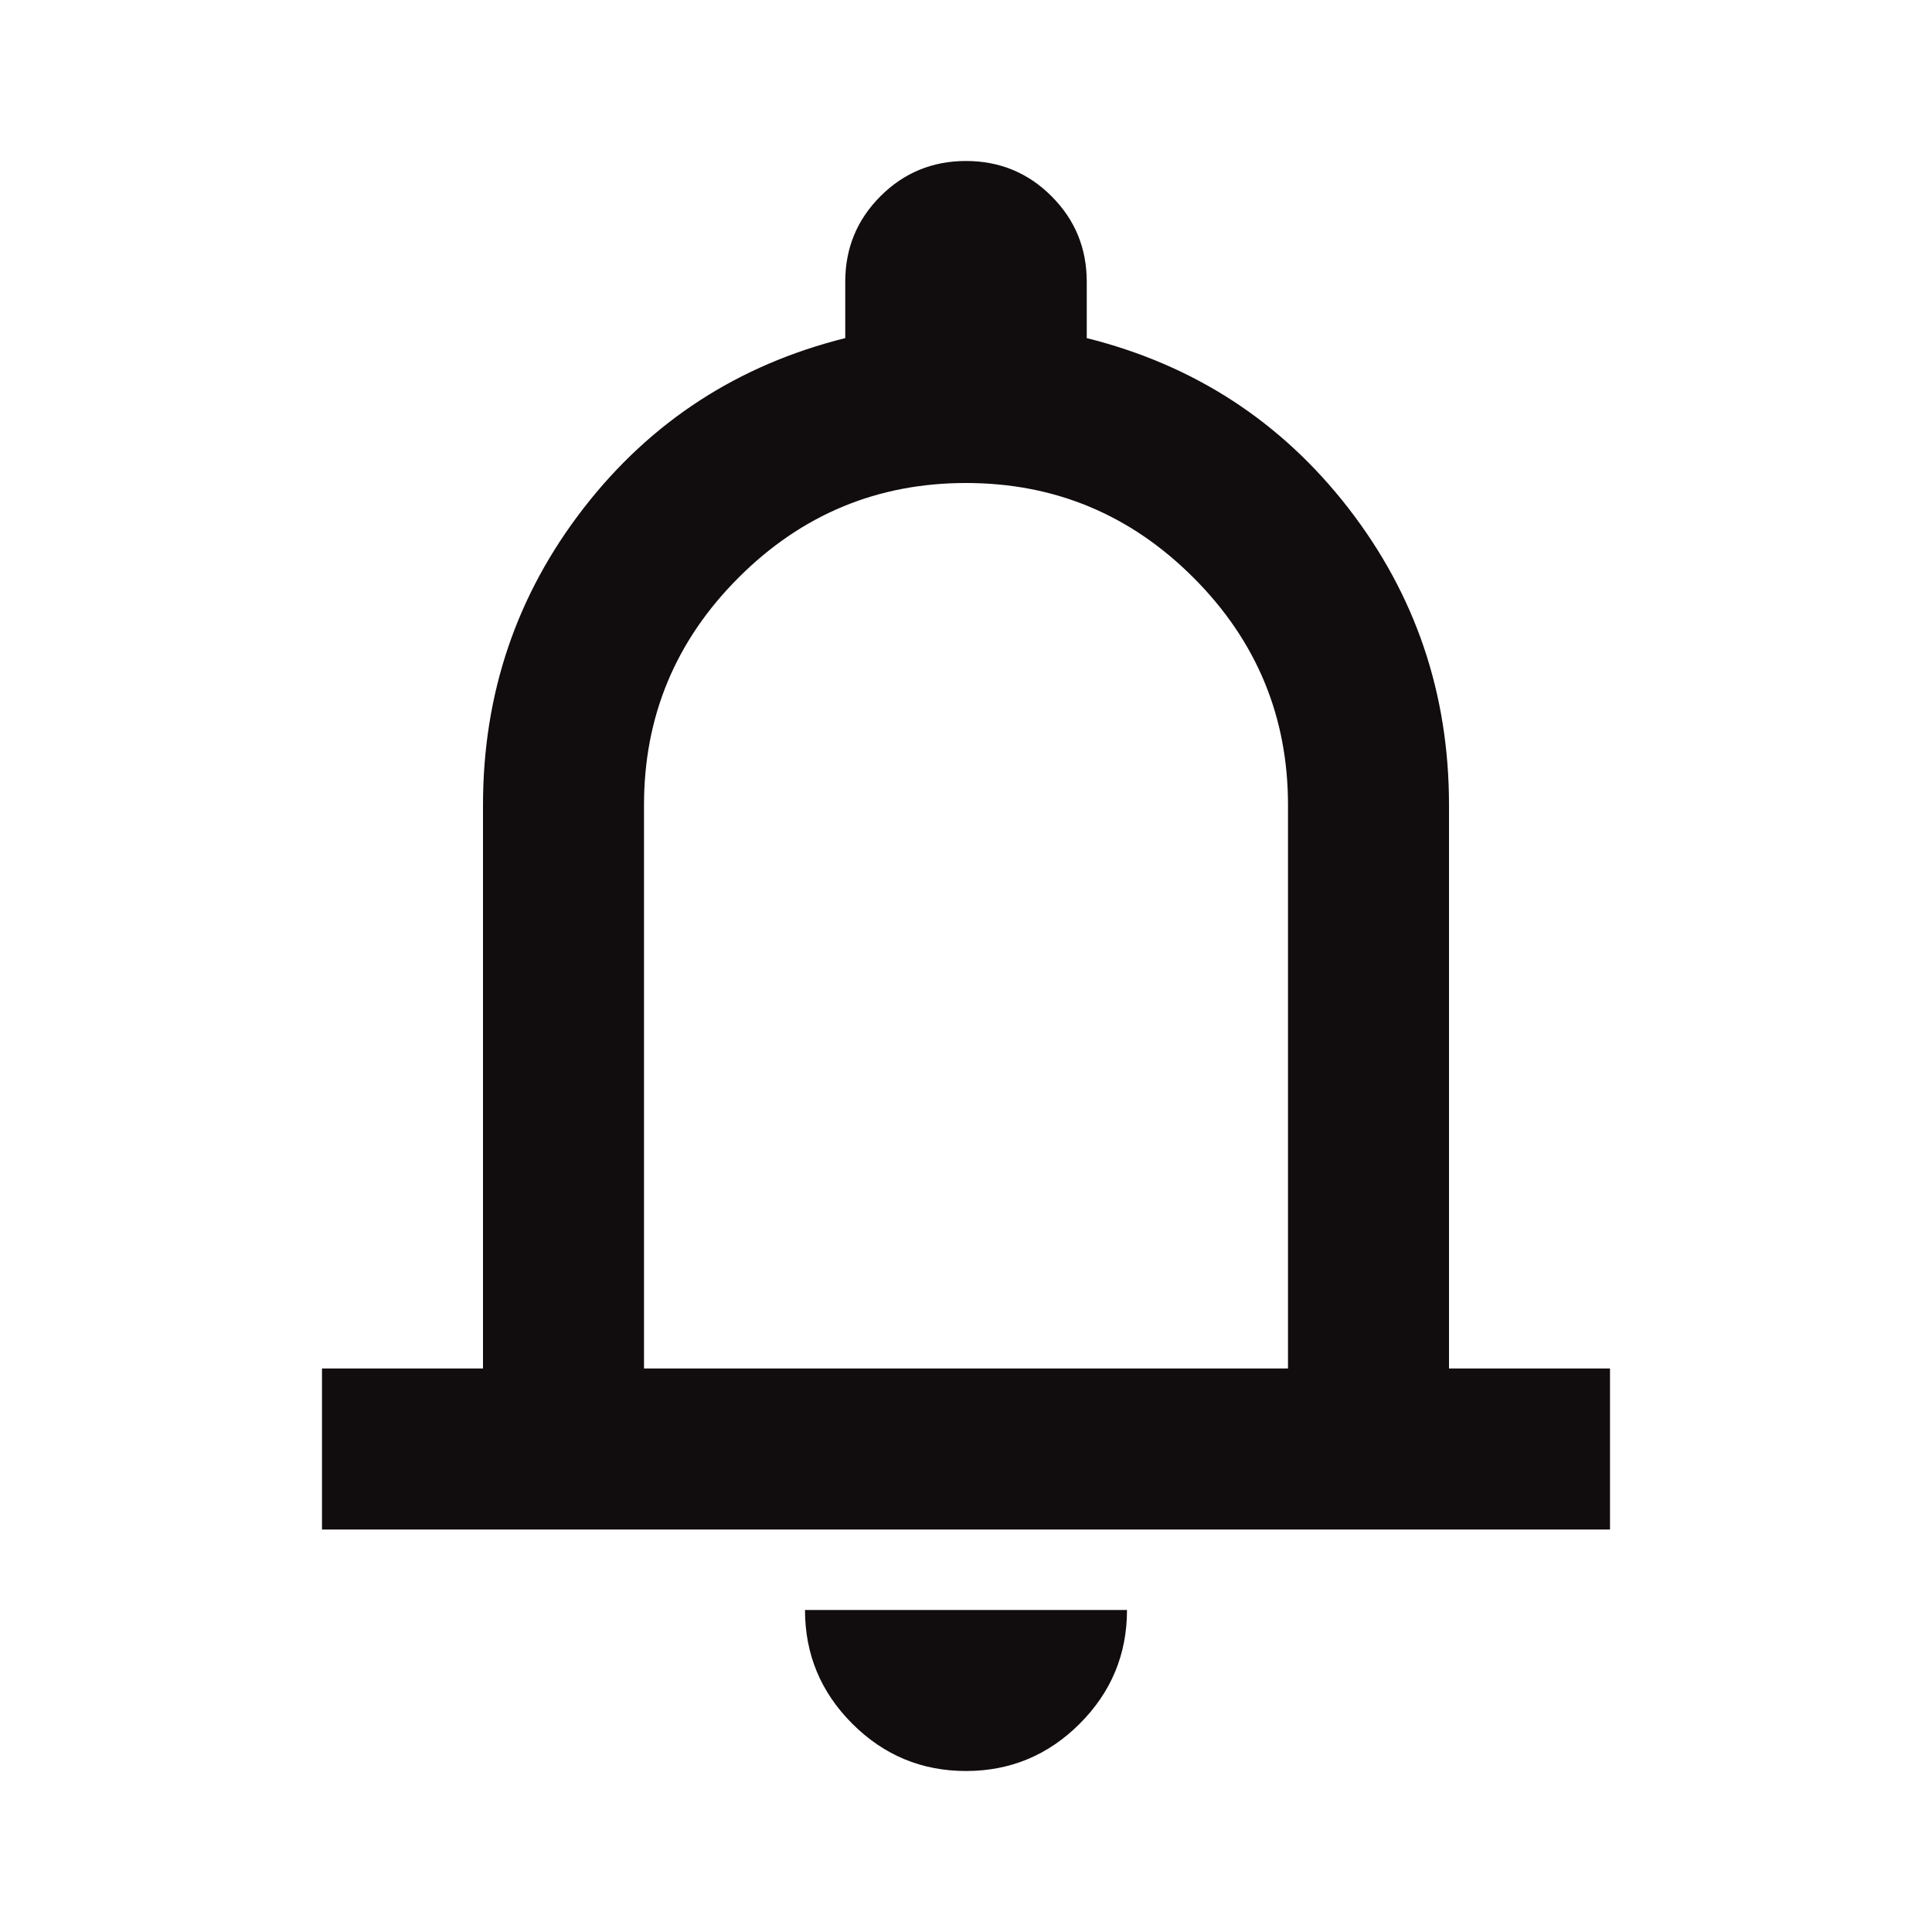
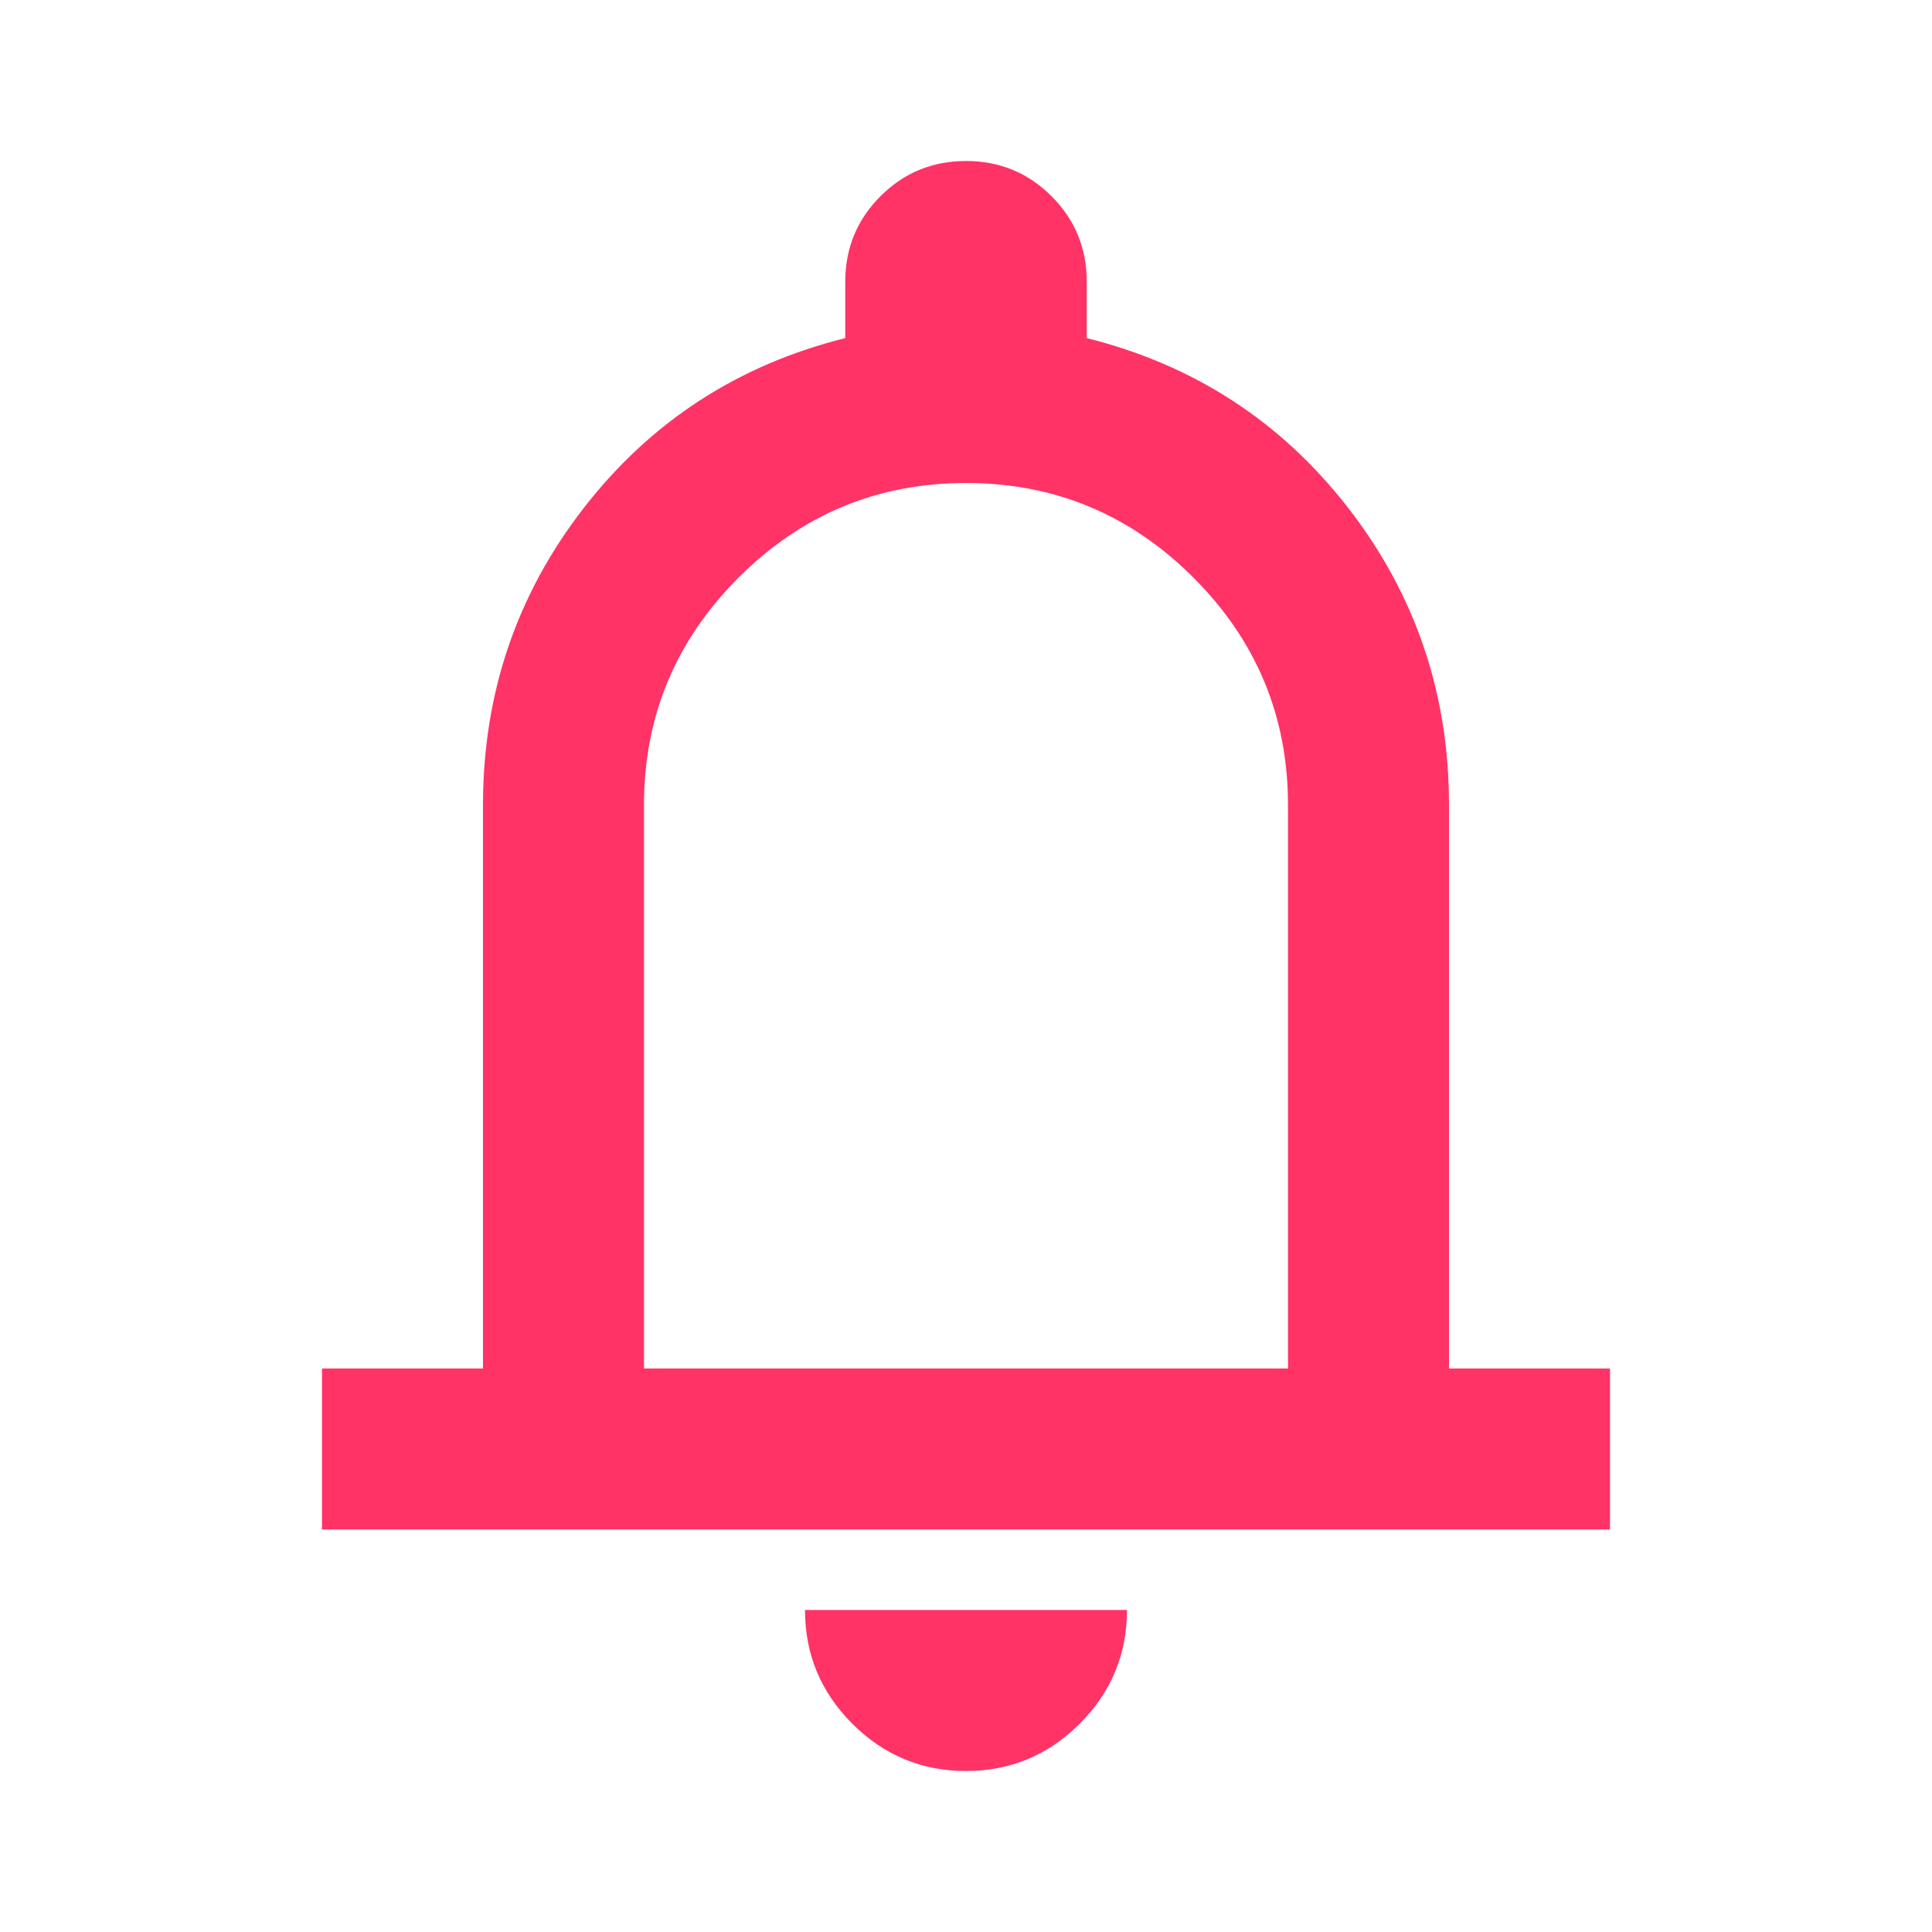
- <svg xmlns="http://www.w3.org/2000/svg" height="24px" viewBox="0 -960 960 960" width="24px" fill="#110c0d">
+ <svg xmlns="http://www.w3.org/2000/svg" height="24px" viewBox="0 -960 960 960" width="24px" fill="#FF3366">
  <path d="M160-200v-80h80v-280q0-83 50-147.5T420-792v-28q0-25 17.5-42.5T480-880q25 0 42.5 17.5T540-820v28q80 20 130 84.5T720-560v280h80v80H160Zm320-300Zm0 420q-33 0-56.5-23.5T400-160h160q0 33-23.5 56.5T480-80ZM320-280h320v-280q0-66-47-113t-113-47q-66 0-113 47t-47 113v280Z" />
</svg>
